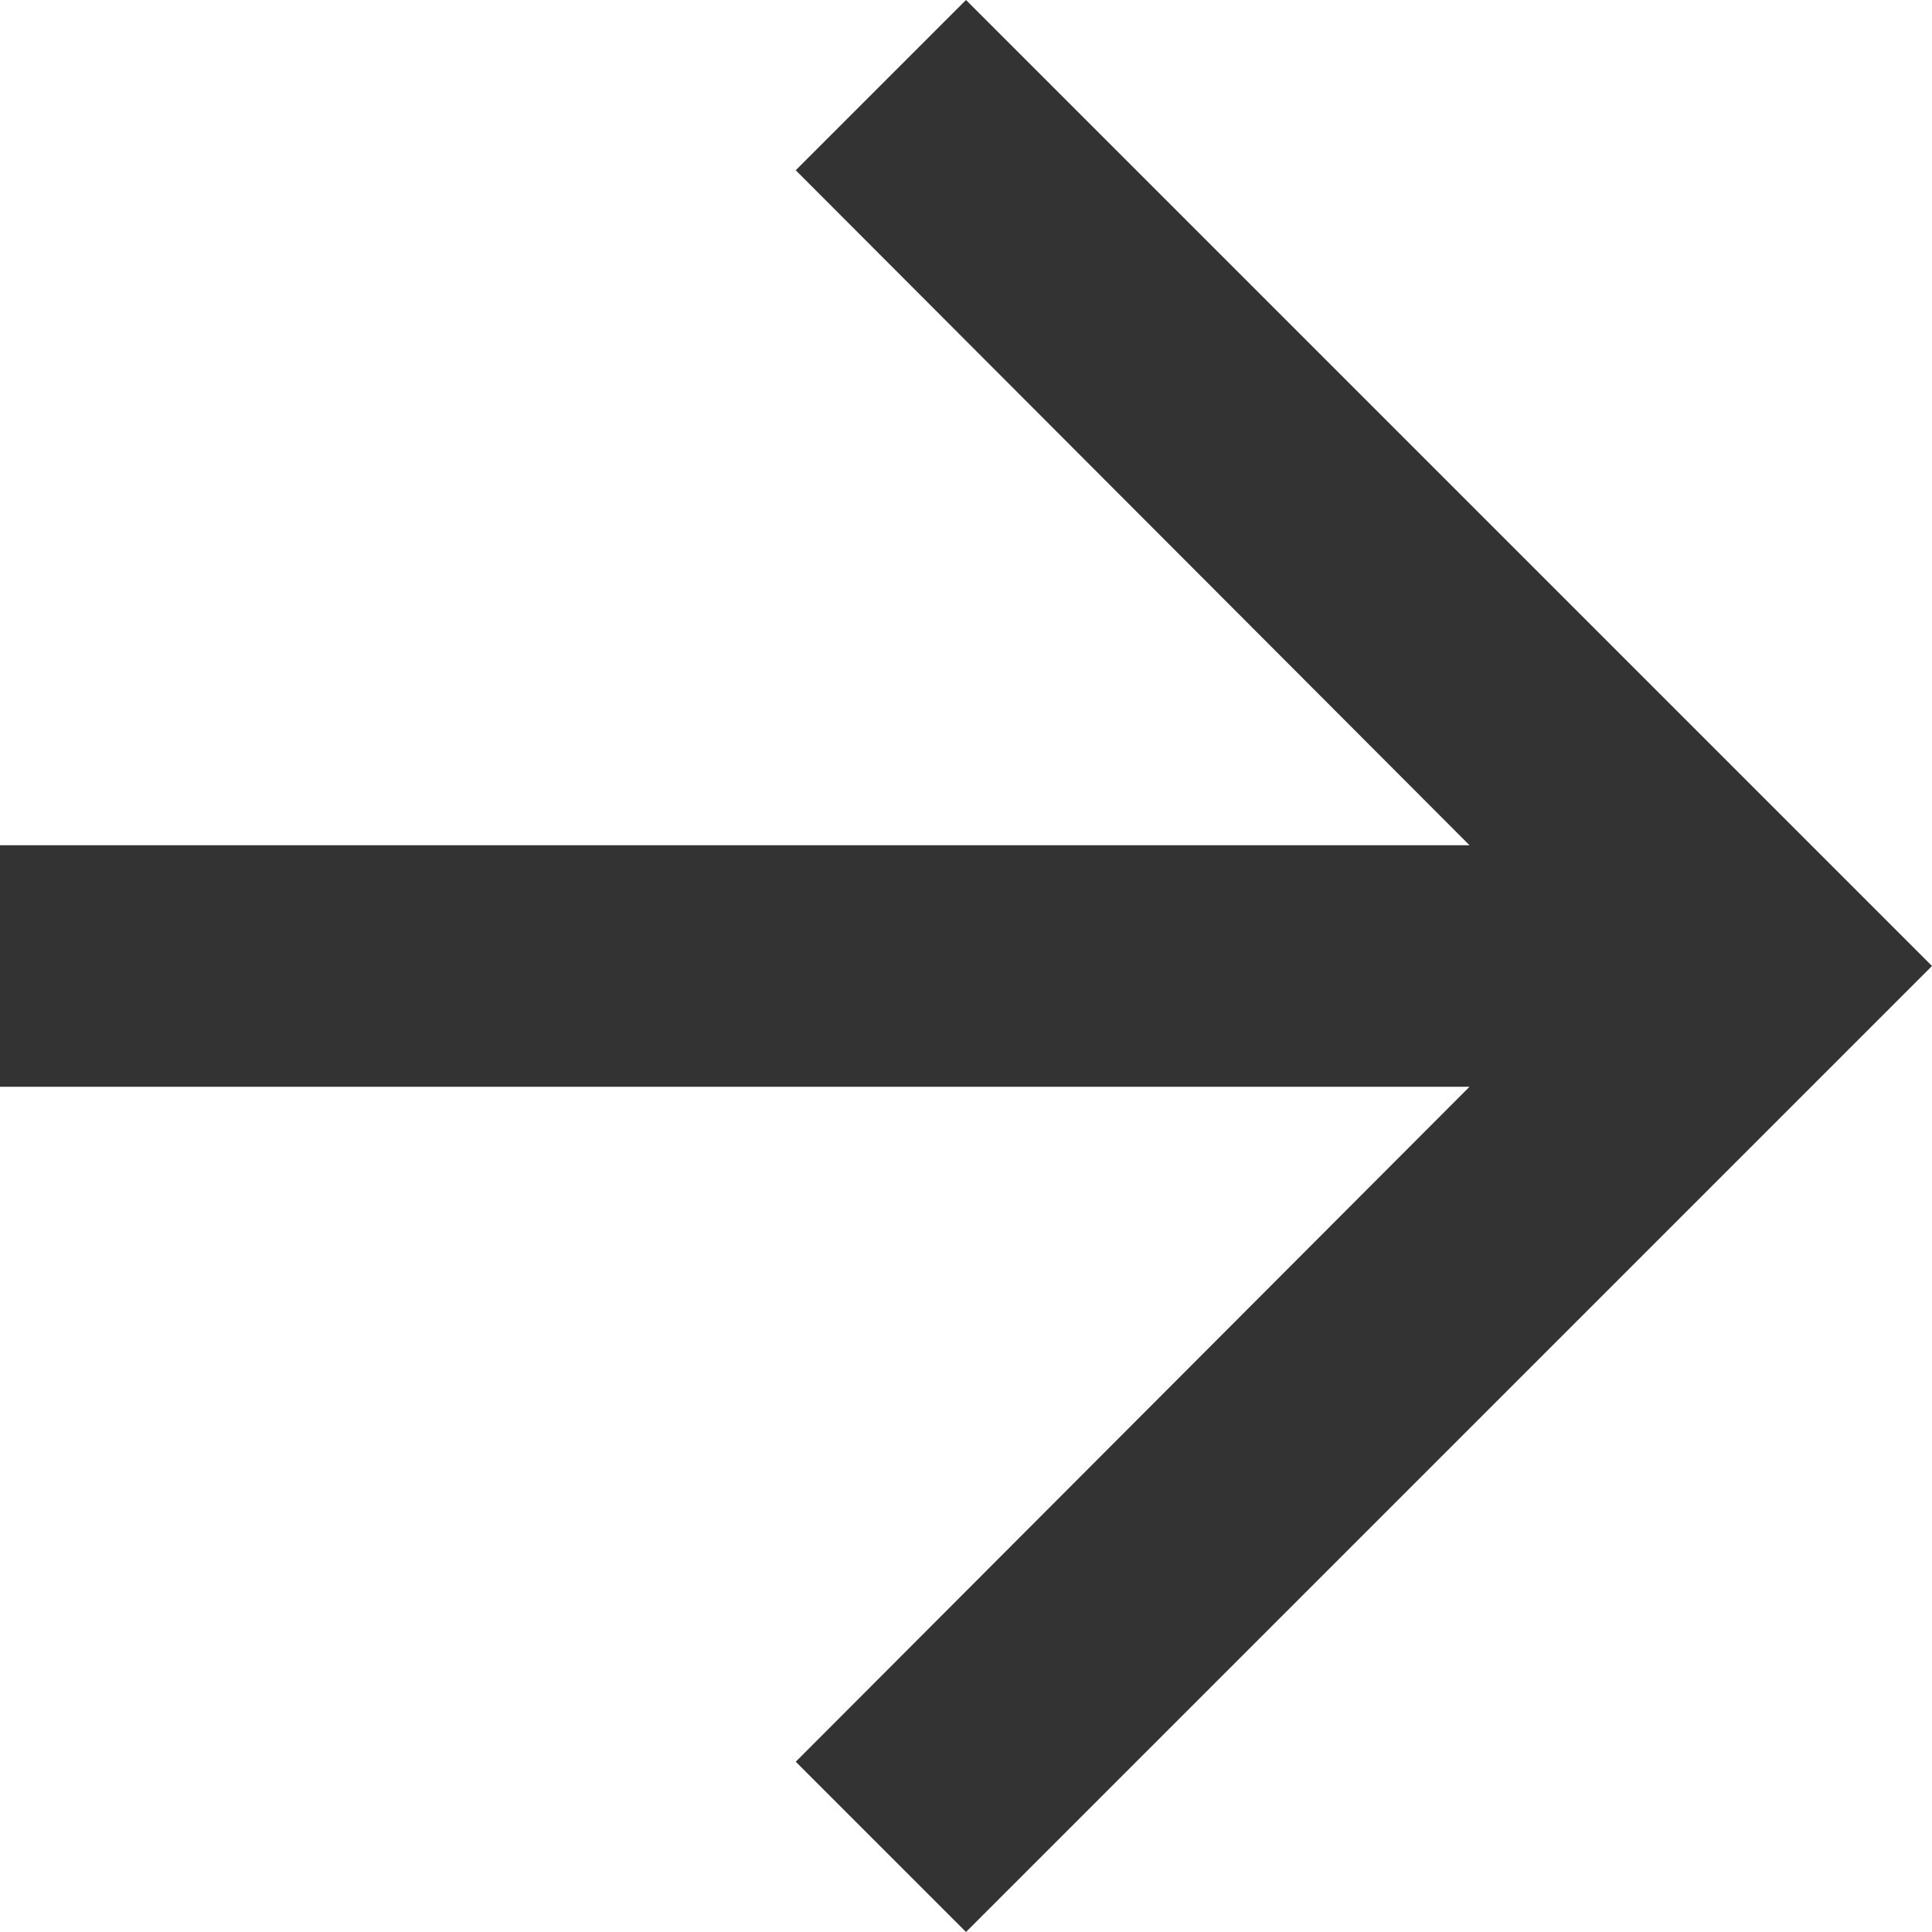
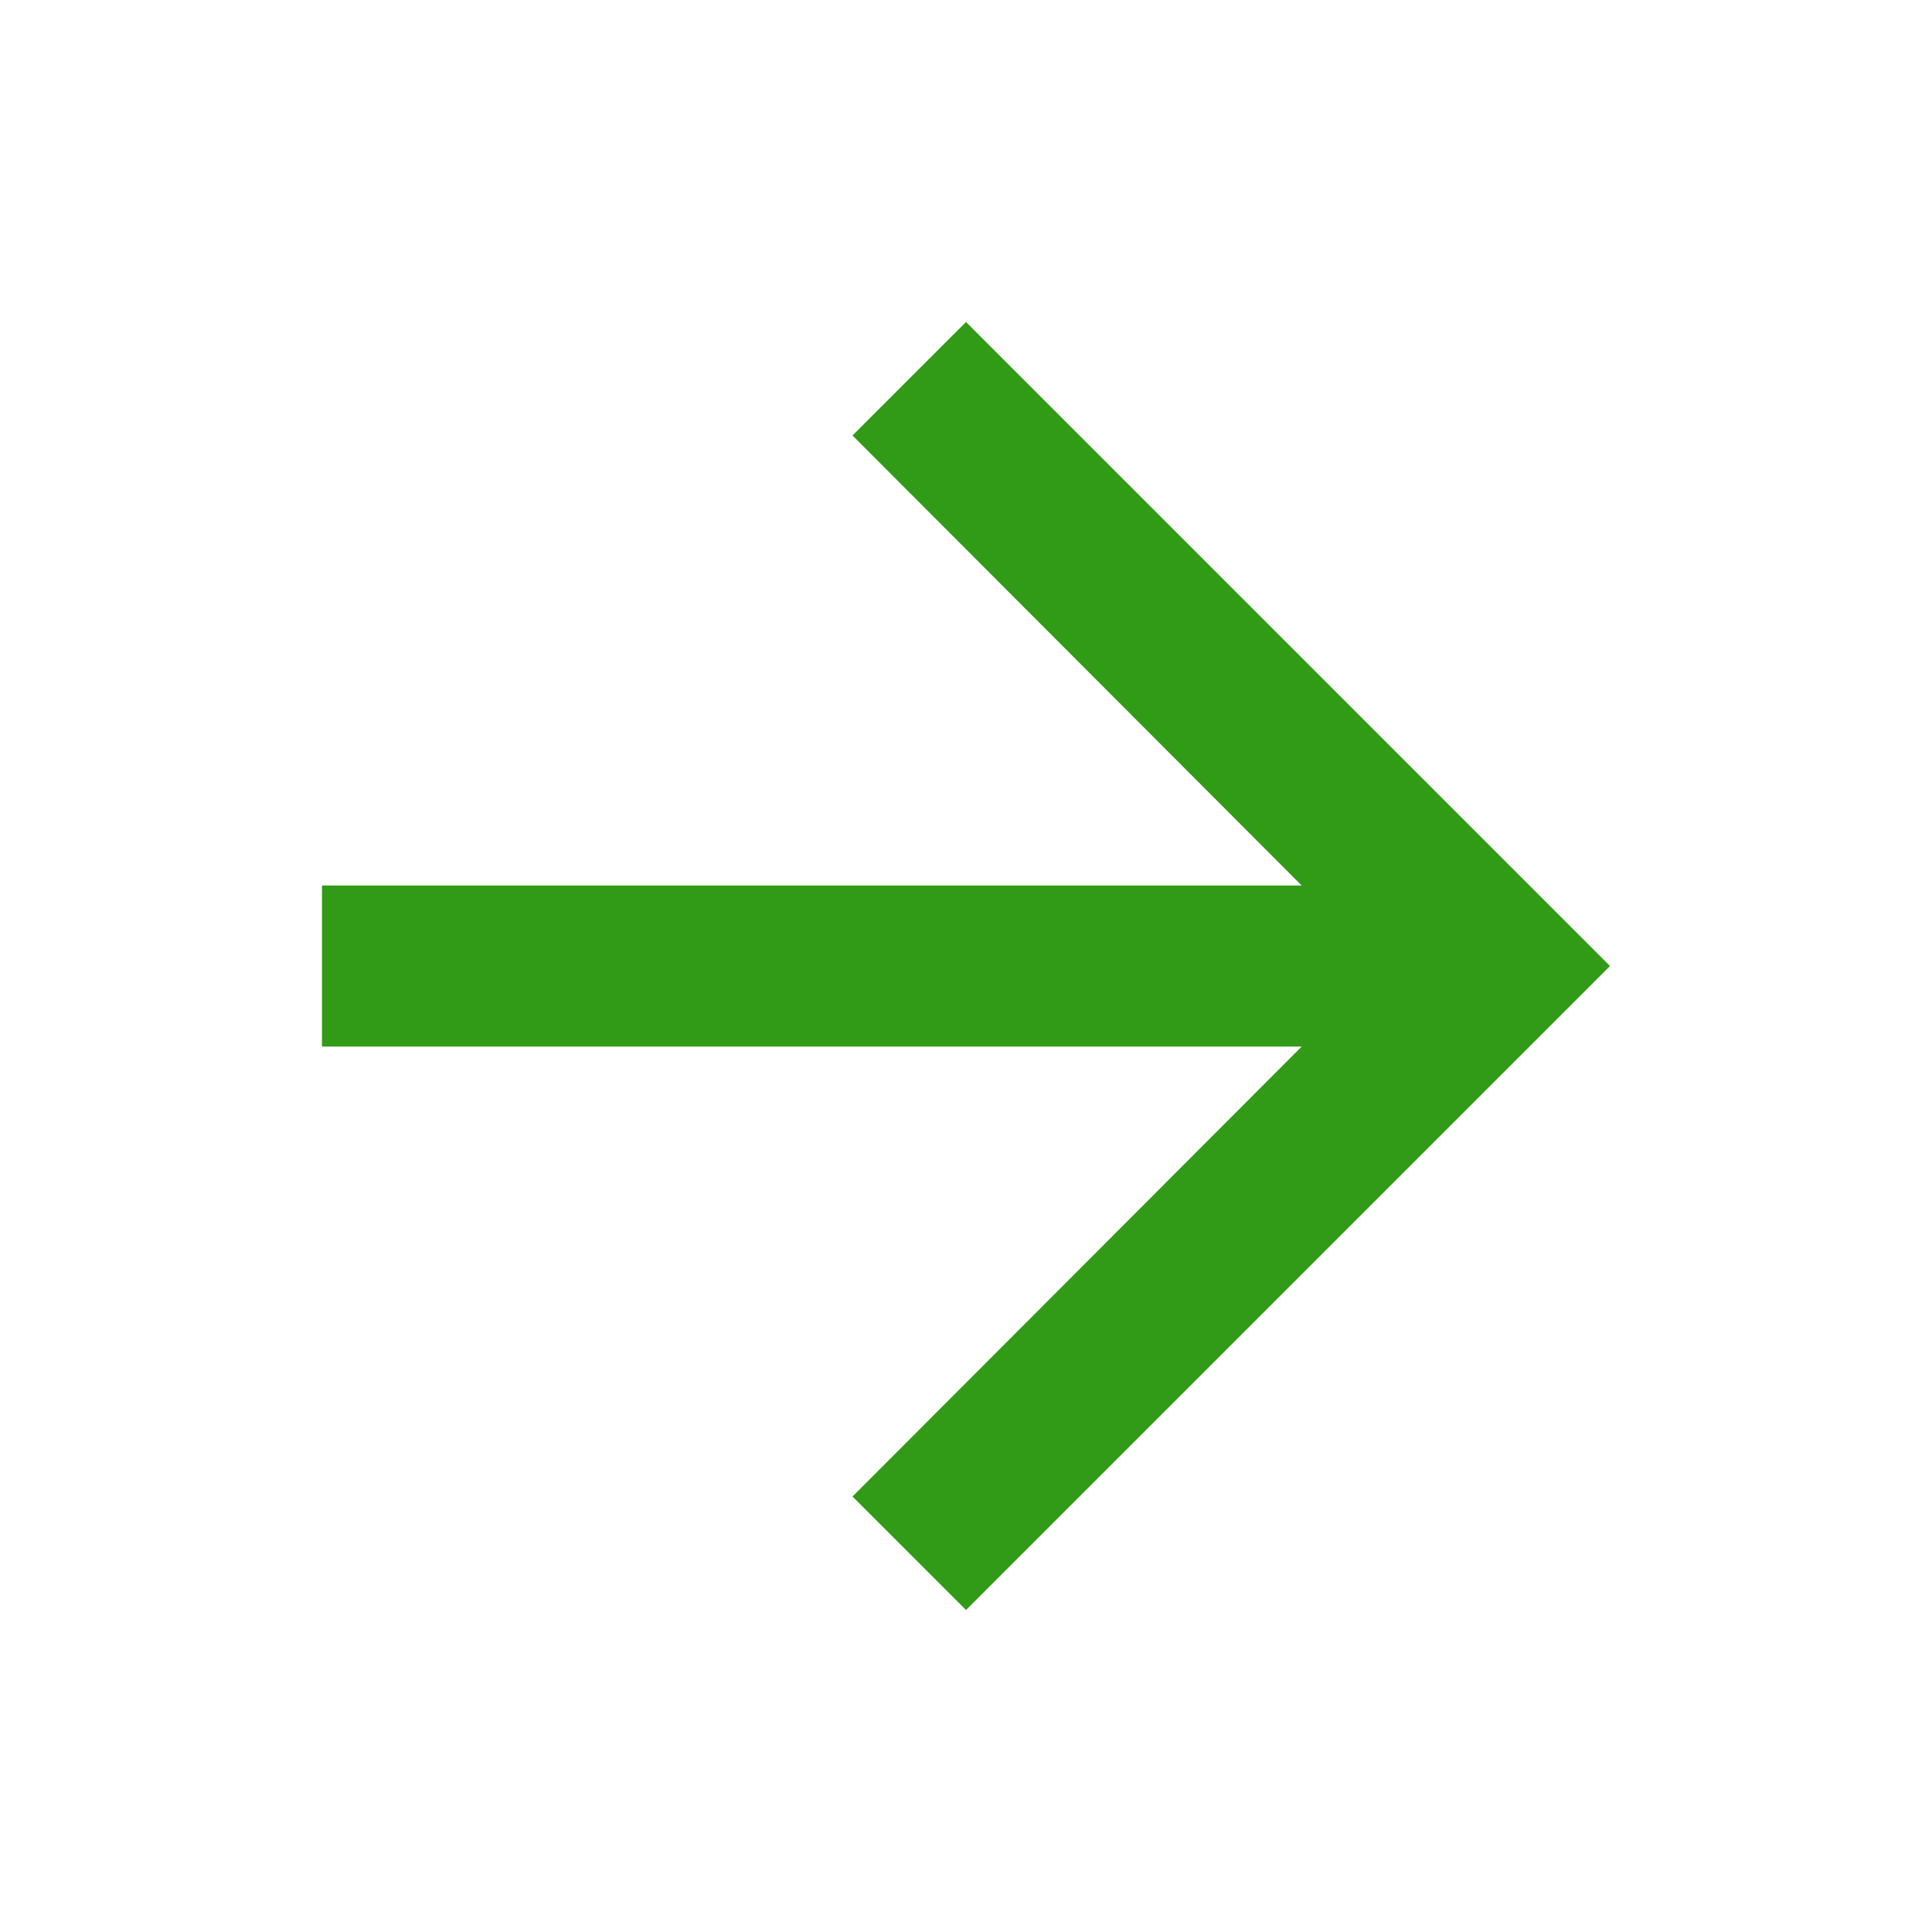
- <svg xmlns="http://www.w3.org/2000/svg" width="16" height="16" viewBox="0 0 16 16" fill="none">
-   <path fill-rule="evenodd" clip-rule="evenodd" d="M8 0L6.59 1.41L12.17 7H0V9H12.17L6.59 14.59L8 16L16 8L8 0Z" fill="#333333" />
+ <svg xmlns="http://www.w3.org/2000/svg" width="20" height="20" viewBox="0 0 20 20" fill="none">
+   <path fill-rule="evenodd" clip-rule="evenodd" d="M10 3.333L8.825 4.508L13.475 9.167H3.333V10.834H13.475L8.825 15.492L10 16.667L16.667 10L10 3.333Z" fill="#319B17" />
</svg>
